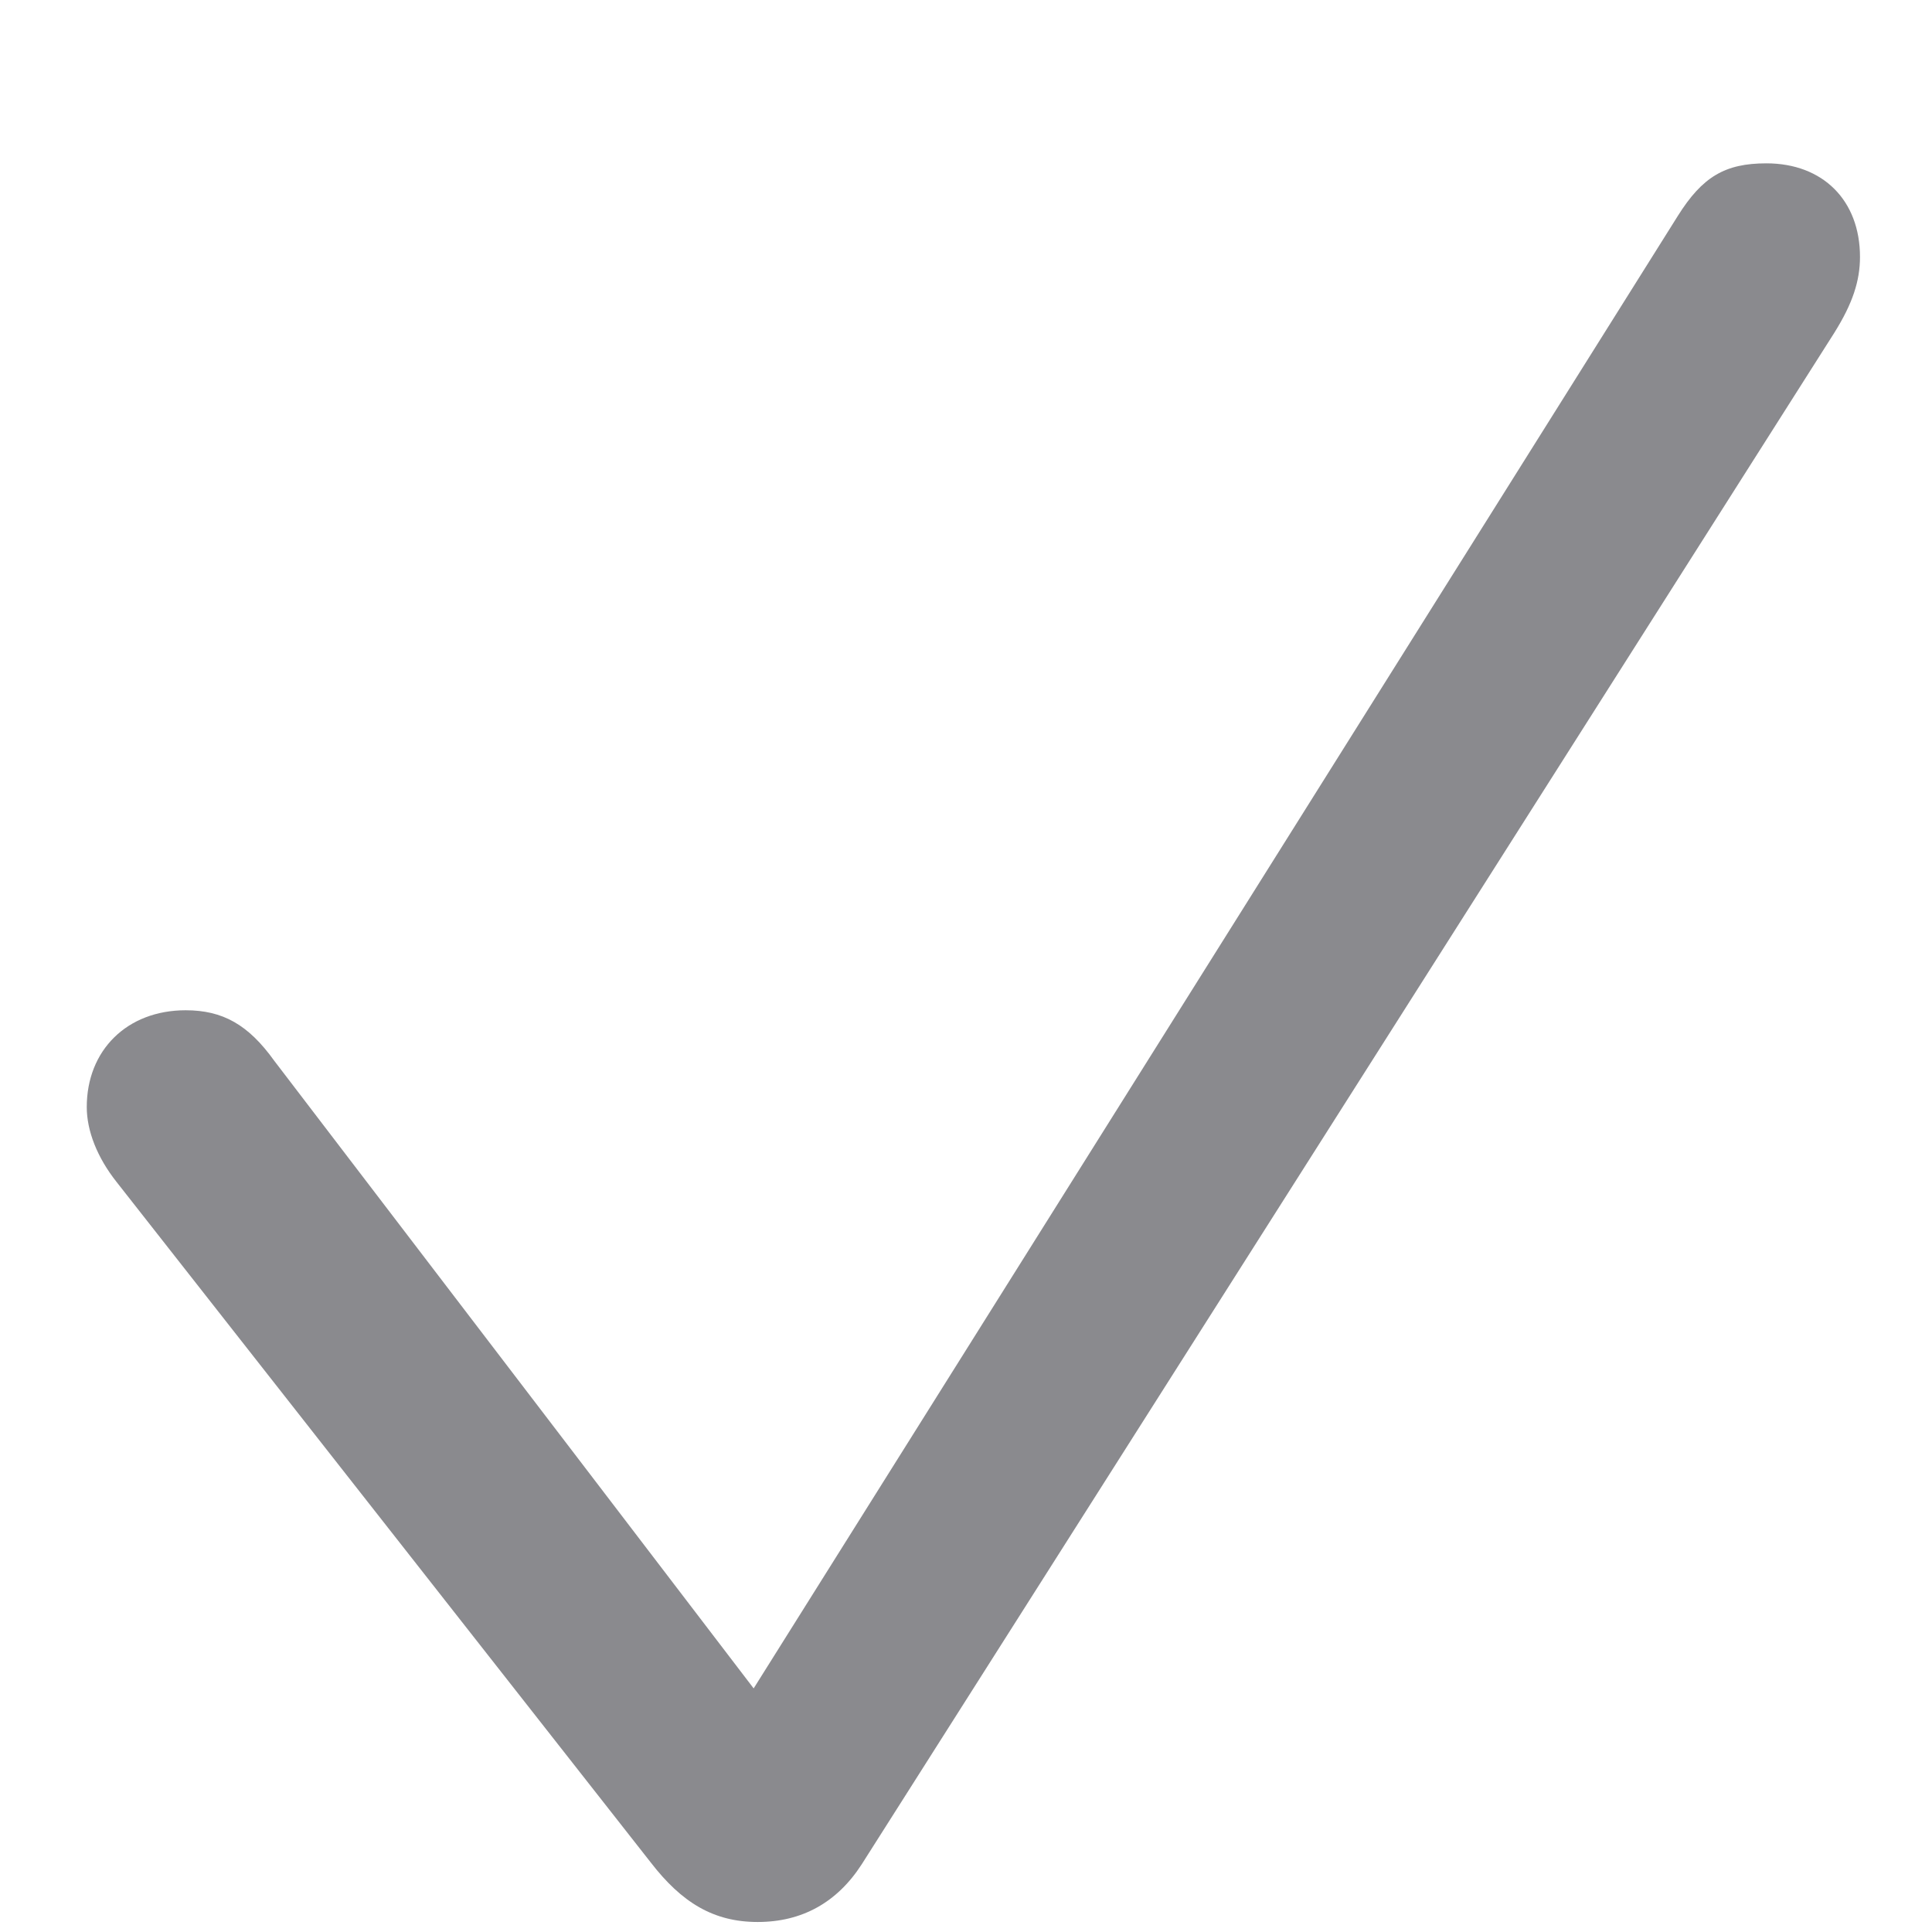
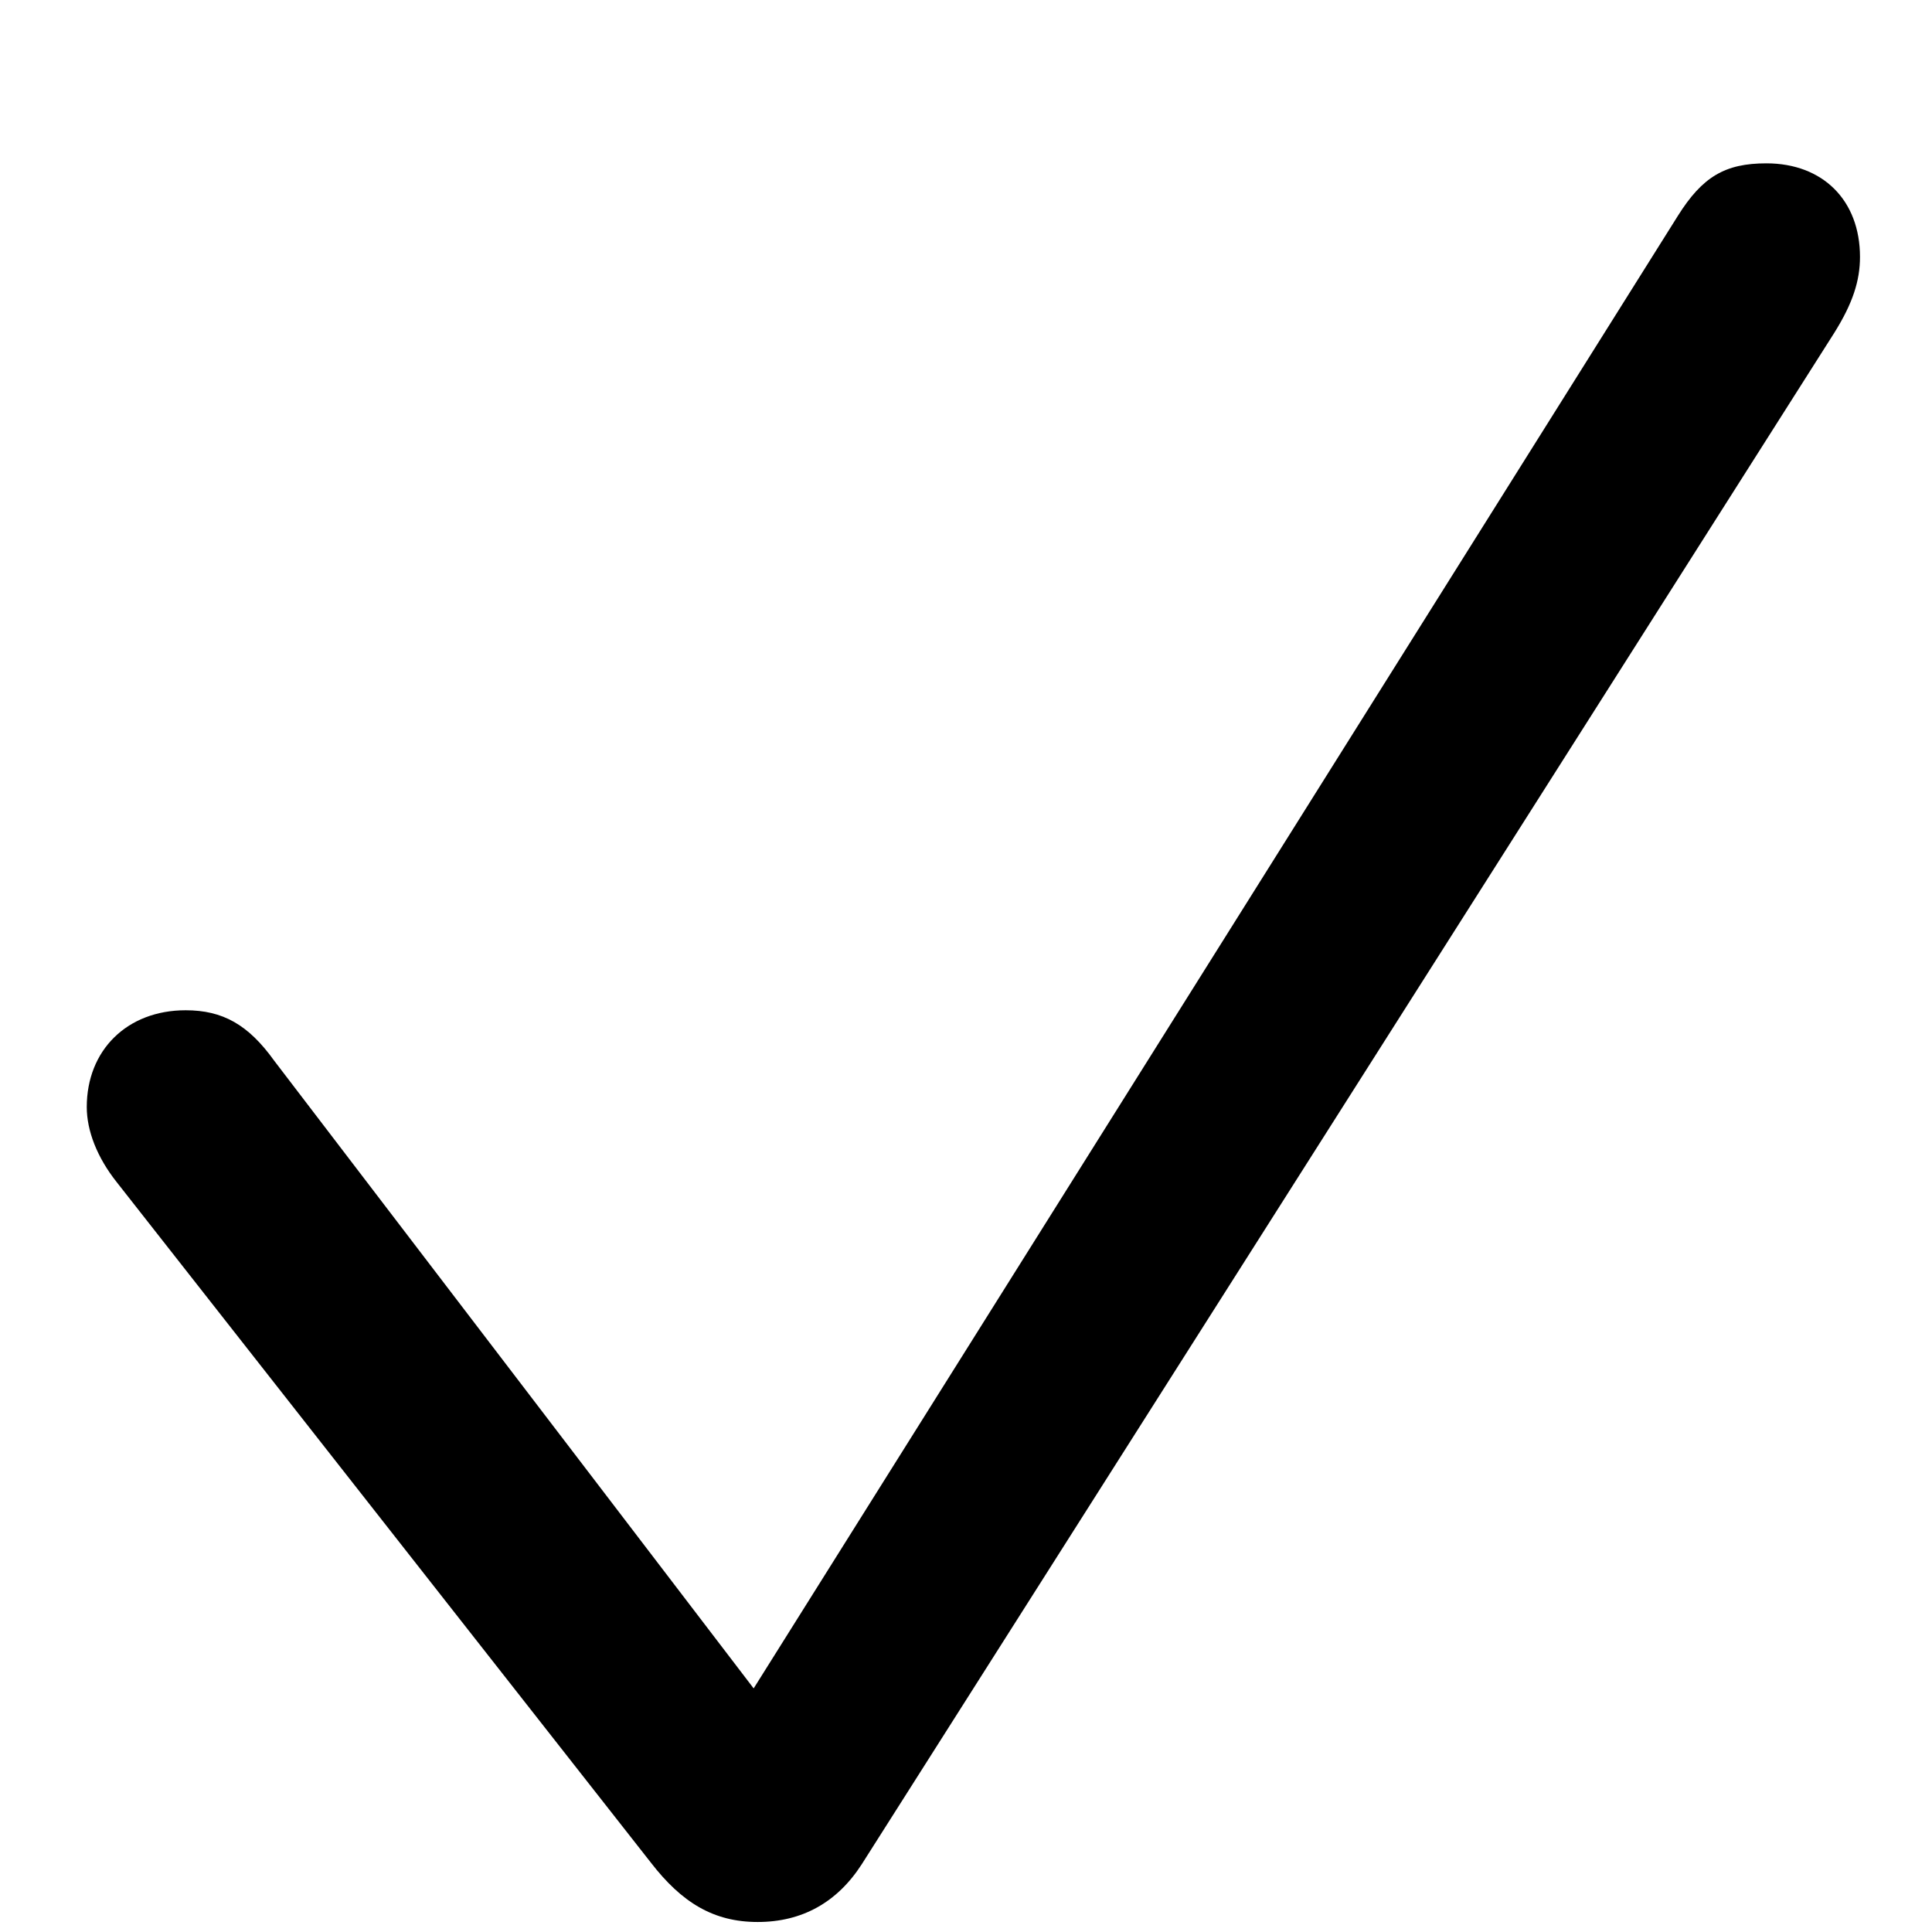
- <svg xmlns="http://www.w3.org/2000/svg" width="11" height="11" viewBox="0 0 11 11" fill="none">
-   <path d="M4.314 10.943C4.566 10.943 4.766 10.832 4.906 10.615L10.443 1.896C10.549 1.727 10.59 1.598 10.59 1.463C10.59 1.141 10.379 0.93 10.057 0.93C9.822 0.93 9.693 1.006 9.553 1.229L4.291 9.613L1.561 6.039C1.414 5.834 1.268 5.752 1.057 5.752C0.723 5.752 0.494 5.98 0.494 6.303C0.494 6.438 0.553 6.59 0.664 6.73L3.705 10.604C3.881 10.832 4.062 10.943 4.314 10.943Z" fill="#3C3C43" fill-opacity="0.6" />
+ <svg xmlns="http://www.w3.org/2000/svg" width="11" height="11" viewBox="0 0 11 11">
+   <path d="M4.314 10.943C4.566 10.943 4.766 10.832 4.906 10.615L10.443 1.896C10.549 1.727 10.59 1.598 10.59 1.463C10.59 1.141 10.379 0.93 10.057 0.93C9.822 0.93 9.693 1.006 9.553 1.229L4.291 9.613L1.561 6.039C1.414 5.834 1.268 5.752 1.057 5.752C0.723 5.752 0.494 5.98 0.494 6.303C0.494 6.438 0.553 6.59 0.664 6.73L3.705 10.604C3.881 10.832 4.062 10.943 4.314 10.943Z" />
</svg>
